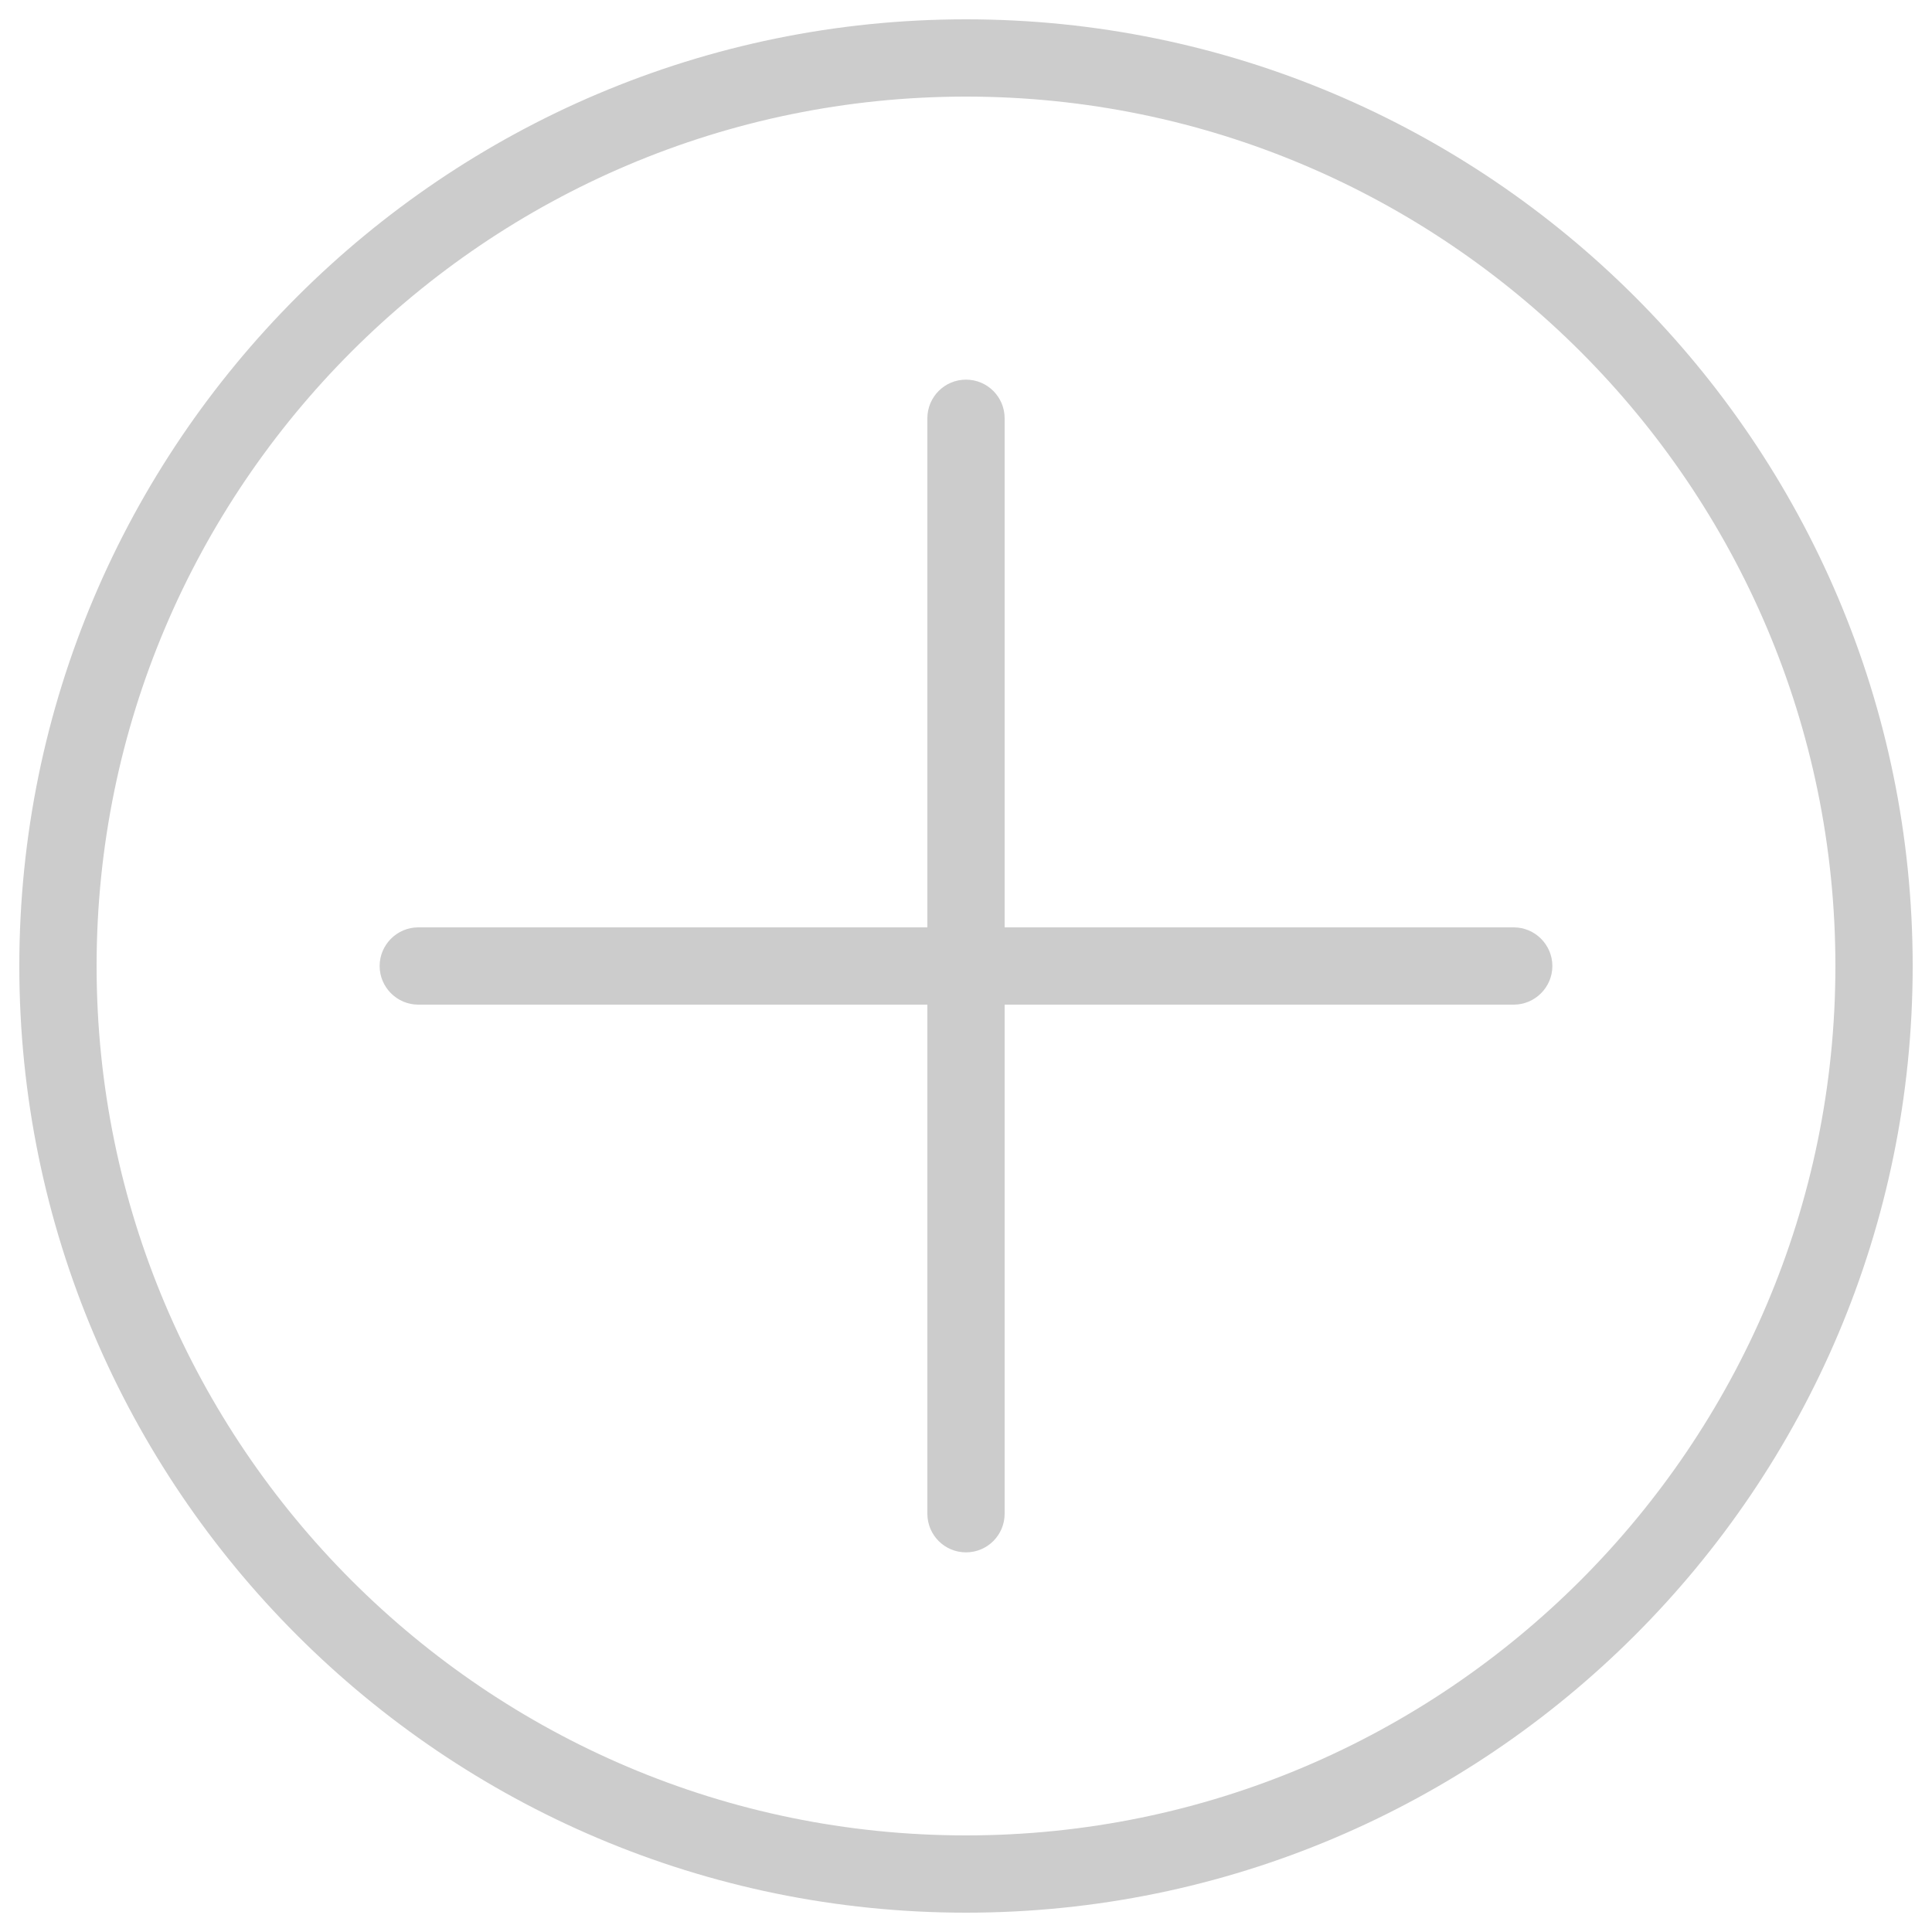
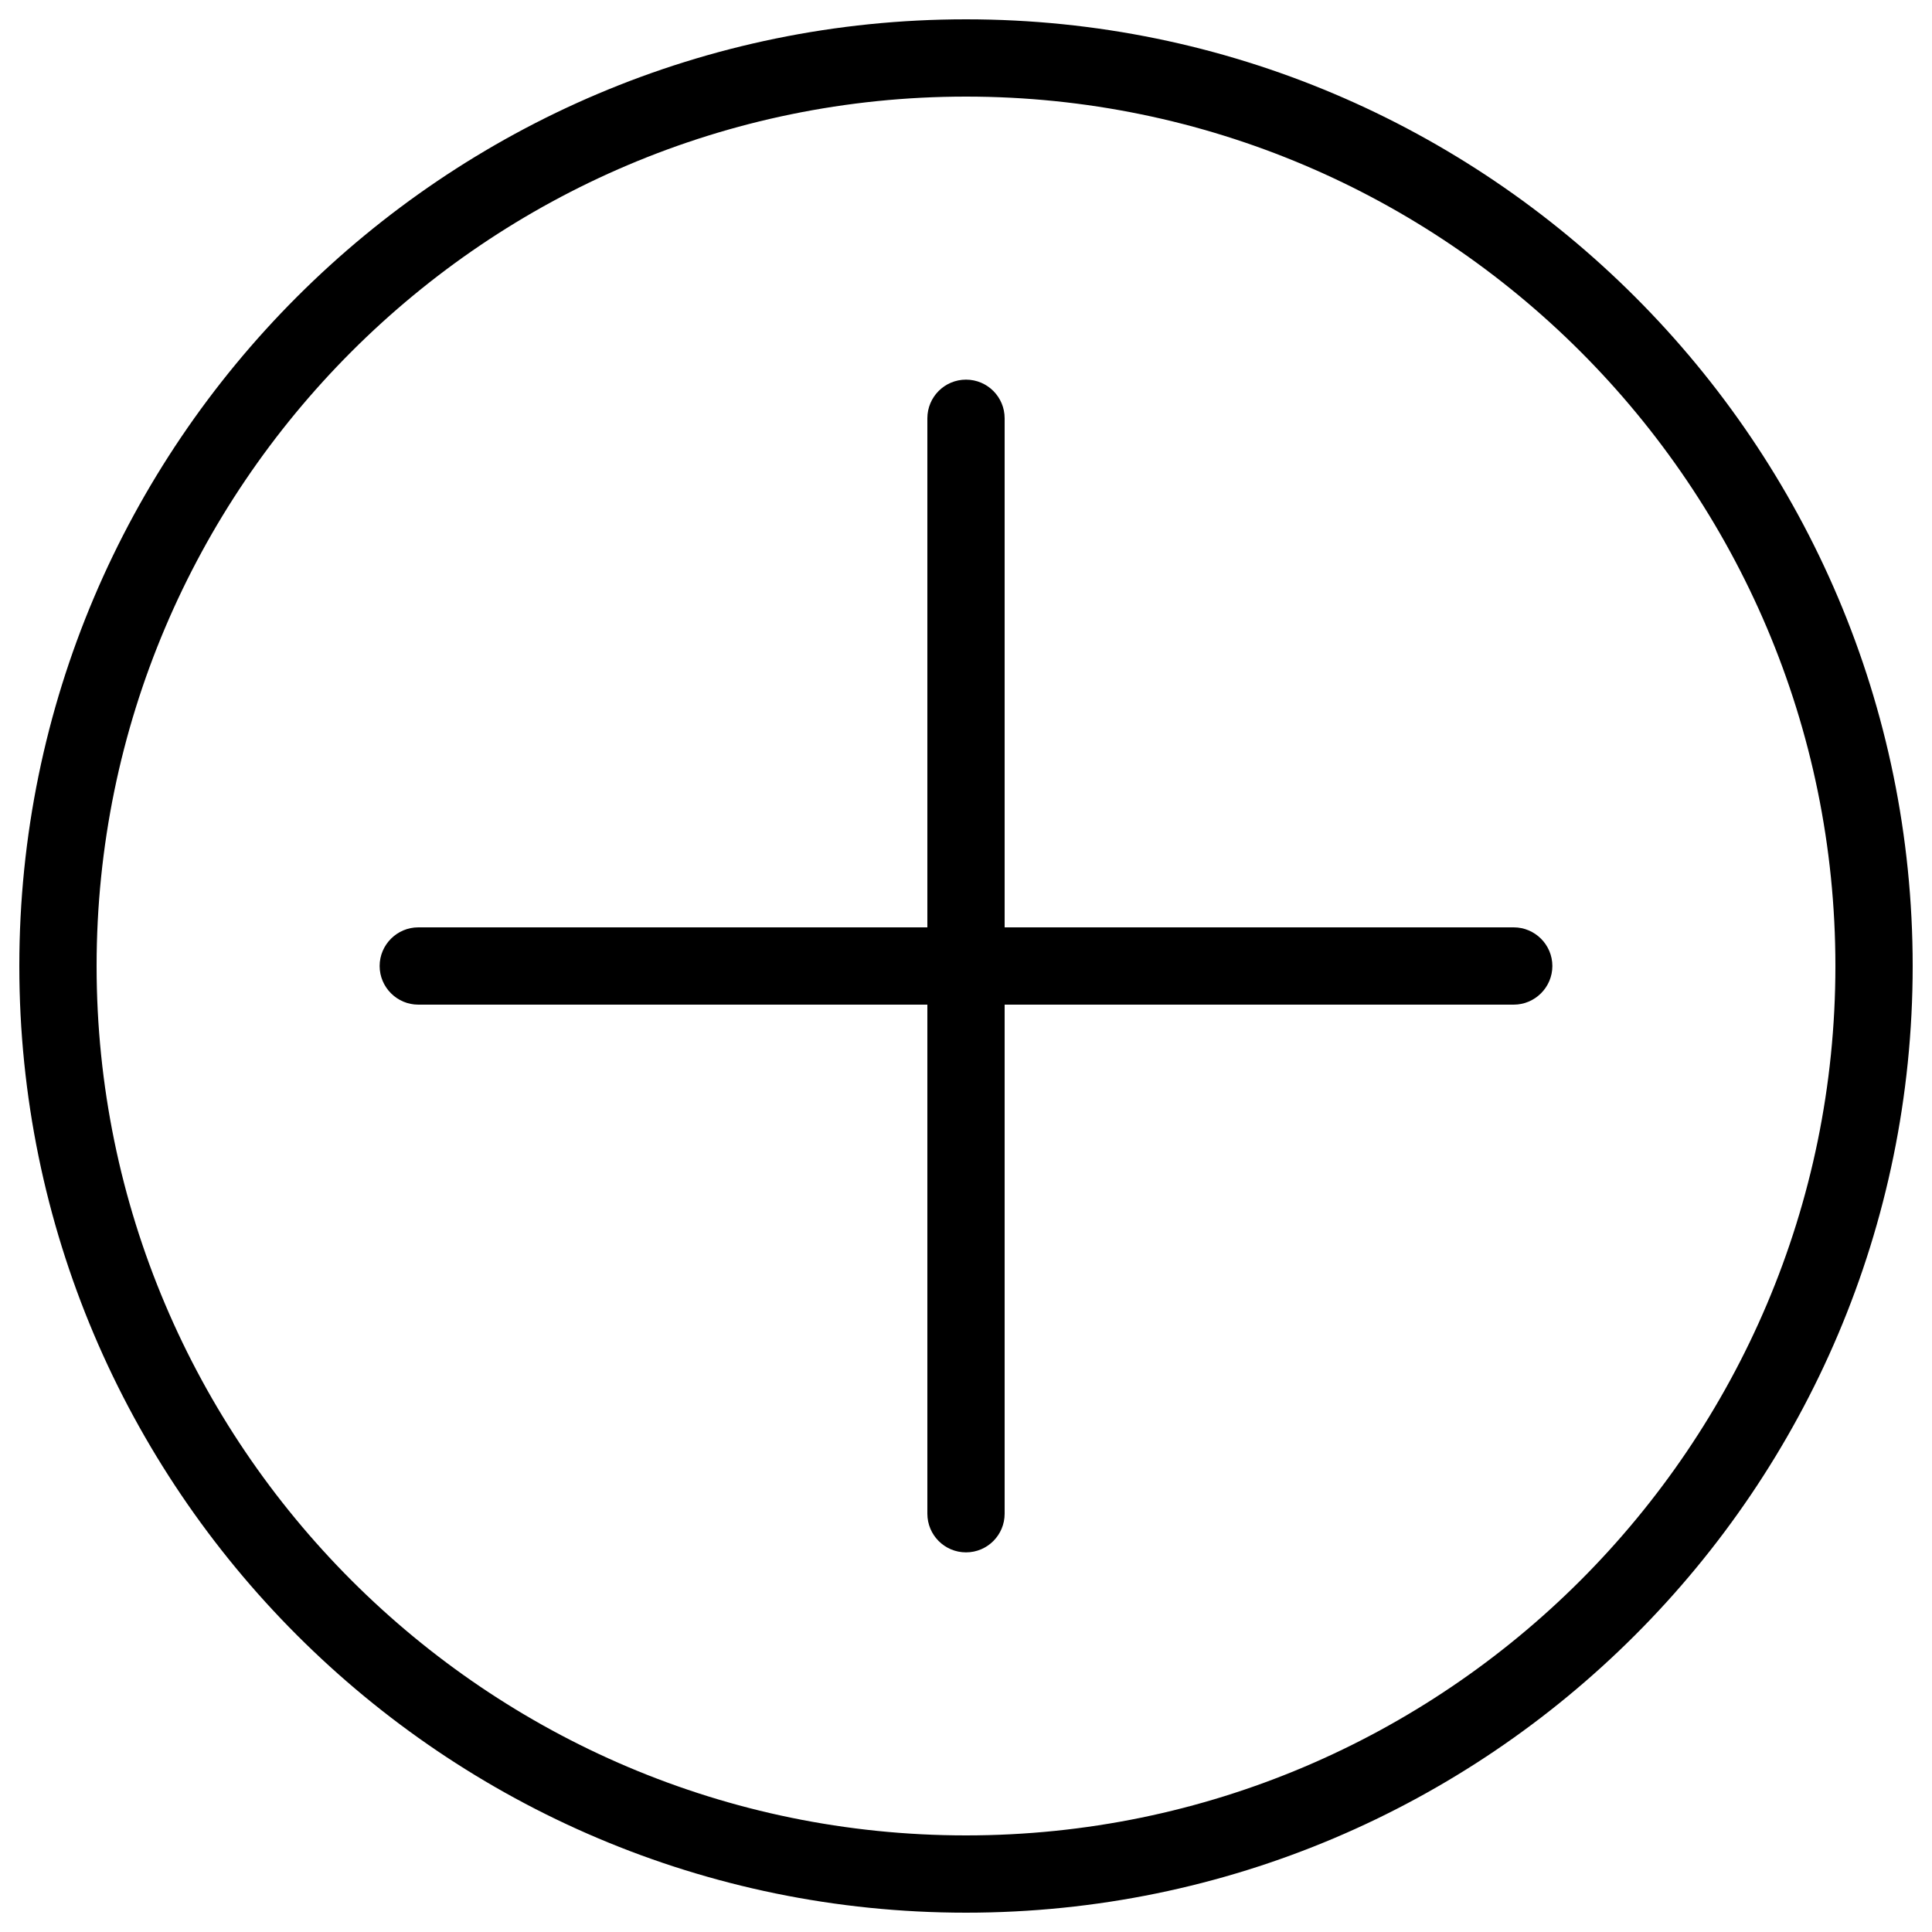
- <svg xmlns="http://www.w3.org/2000/svg" fill="FFF" version="1.1" x="0px" y="0px" viewBox="0 0 1000 1000" enable-background="new 0 0 1000 1000" xml:space="preserve">
-   <g>
-     <g>
-       <g>
-         <g>
-           <path style="fill:#CCC;" d="M500,990C229.8,990,10,770.2,10,500S229.8,10,500,10s490,219.8,490,490S770.2,990,500,990z M500,50C251.9,50,50,251.9,50,500s201.9,450,450,450s450-201.9,450-450S748.1,50,500,50z" />
-         </g>
-         <path style="fill:#CCC;" d="M783.5,480H520V216.5c0-11-8.9-20-20-20c-11.1,0-20,9-20,20V480H216.5c-11,0-20,9-20,20s9,20,20,20H480v263.5c0,11,8.9,20,20,20s20-9,20-20V520h263.5c11,0,20-9,20-20S794.5,480,783.5,480z" />
-       </g>
-     </g>
-     <g />
-     <g />
-     <g />
-     <g />
-     <g />
-     <g />
-     <g />
-     <g />
-     <g />
-     <g />
-     <g />
-     <g />
-     <g />
-     <g />
-     <g />
-   </g>
+ <svg xmlns="http://www.w3.org/2000/svg" version="1.1" x="0px" y="0px" viewBox="0 0 1000 1000" enable-background="new 0 0 1000 1000" xml:space="preserve">
+   <path d="M500,990C229.8,990,10,770.2,10,500S229.8,10,500,10s490,219.8,490,490S770.2,990,500,990z M500,50C251.9,50,50,251.9,50,500s201.9,450,450,450s450-201.9,450-450S748.1,50,500,50z" />
+   <path d="M783.5,480H520V216.5c0-11-8.9-20-20-20c-11.1,0-20,9-20,20V480H216.5c-11,0-20,9-20,20s9,20,20,20H480v263.5c0,11,8.9,20,20,20s20-9,20-20V520h263.5c11,0,20-9,20-20S794.5,480,783.5,480z" />
</svg>
